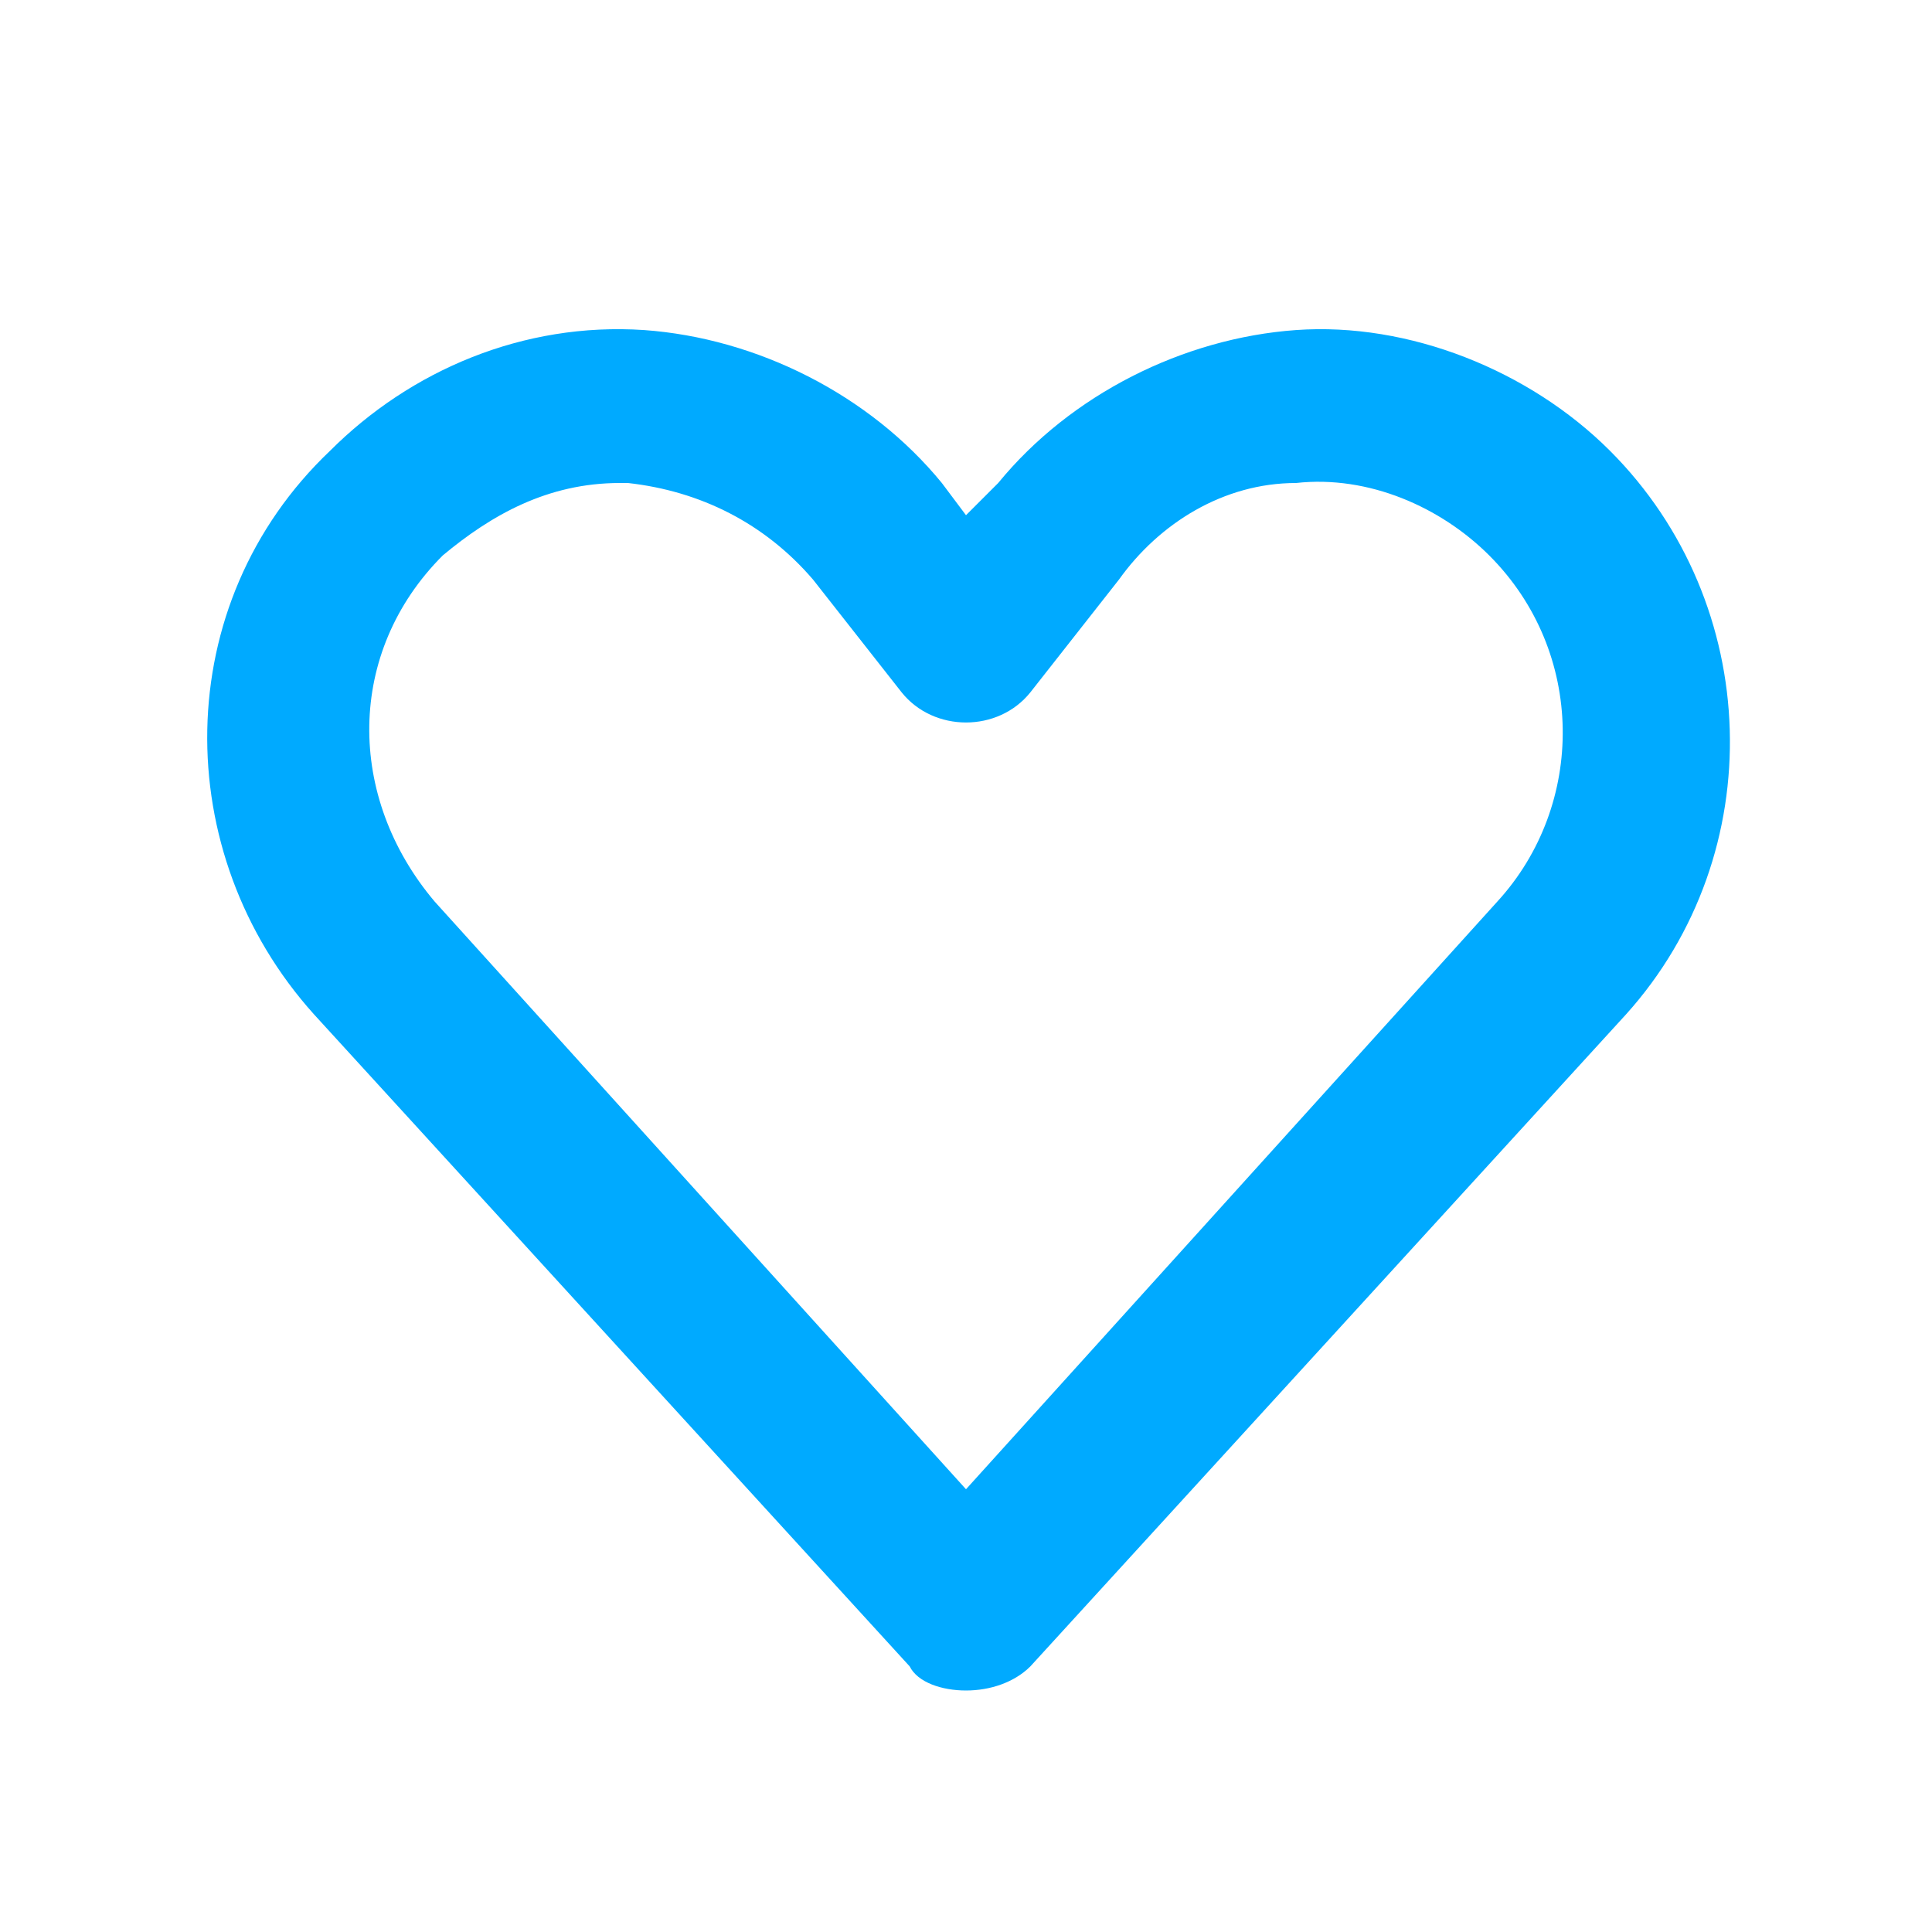
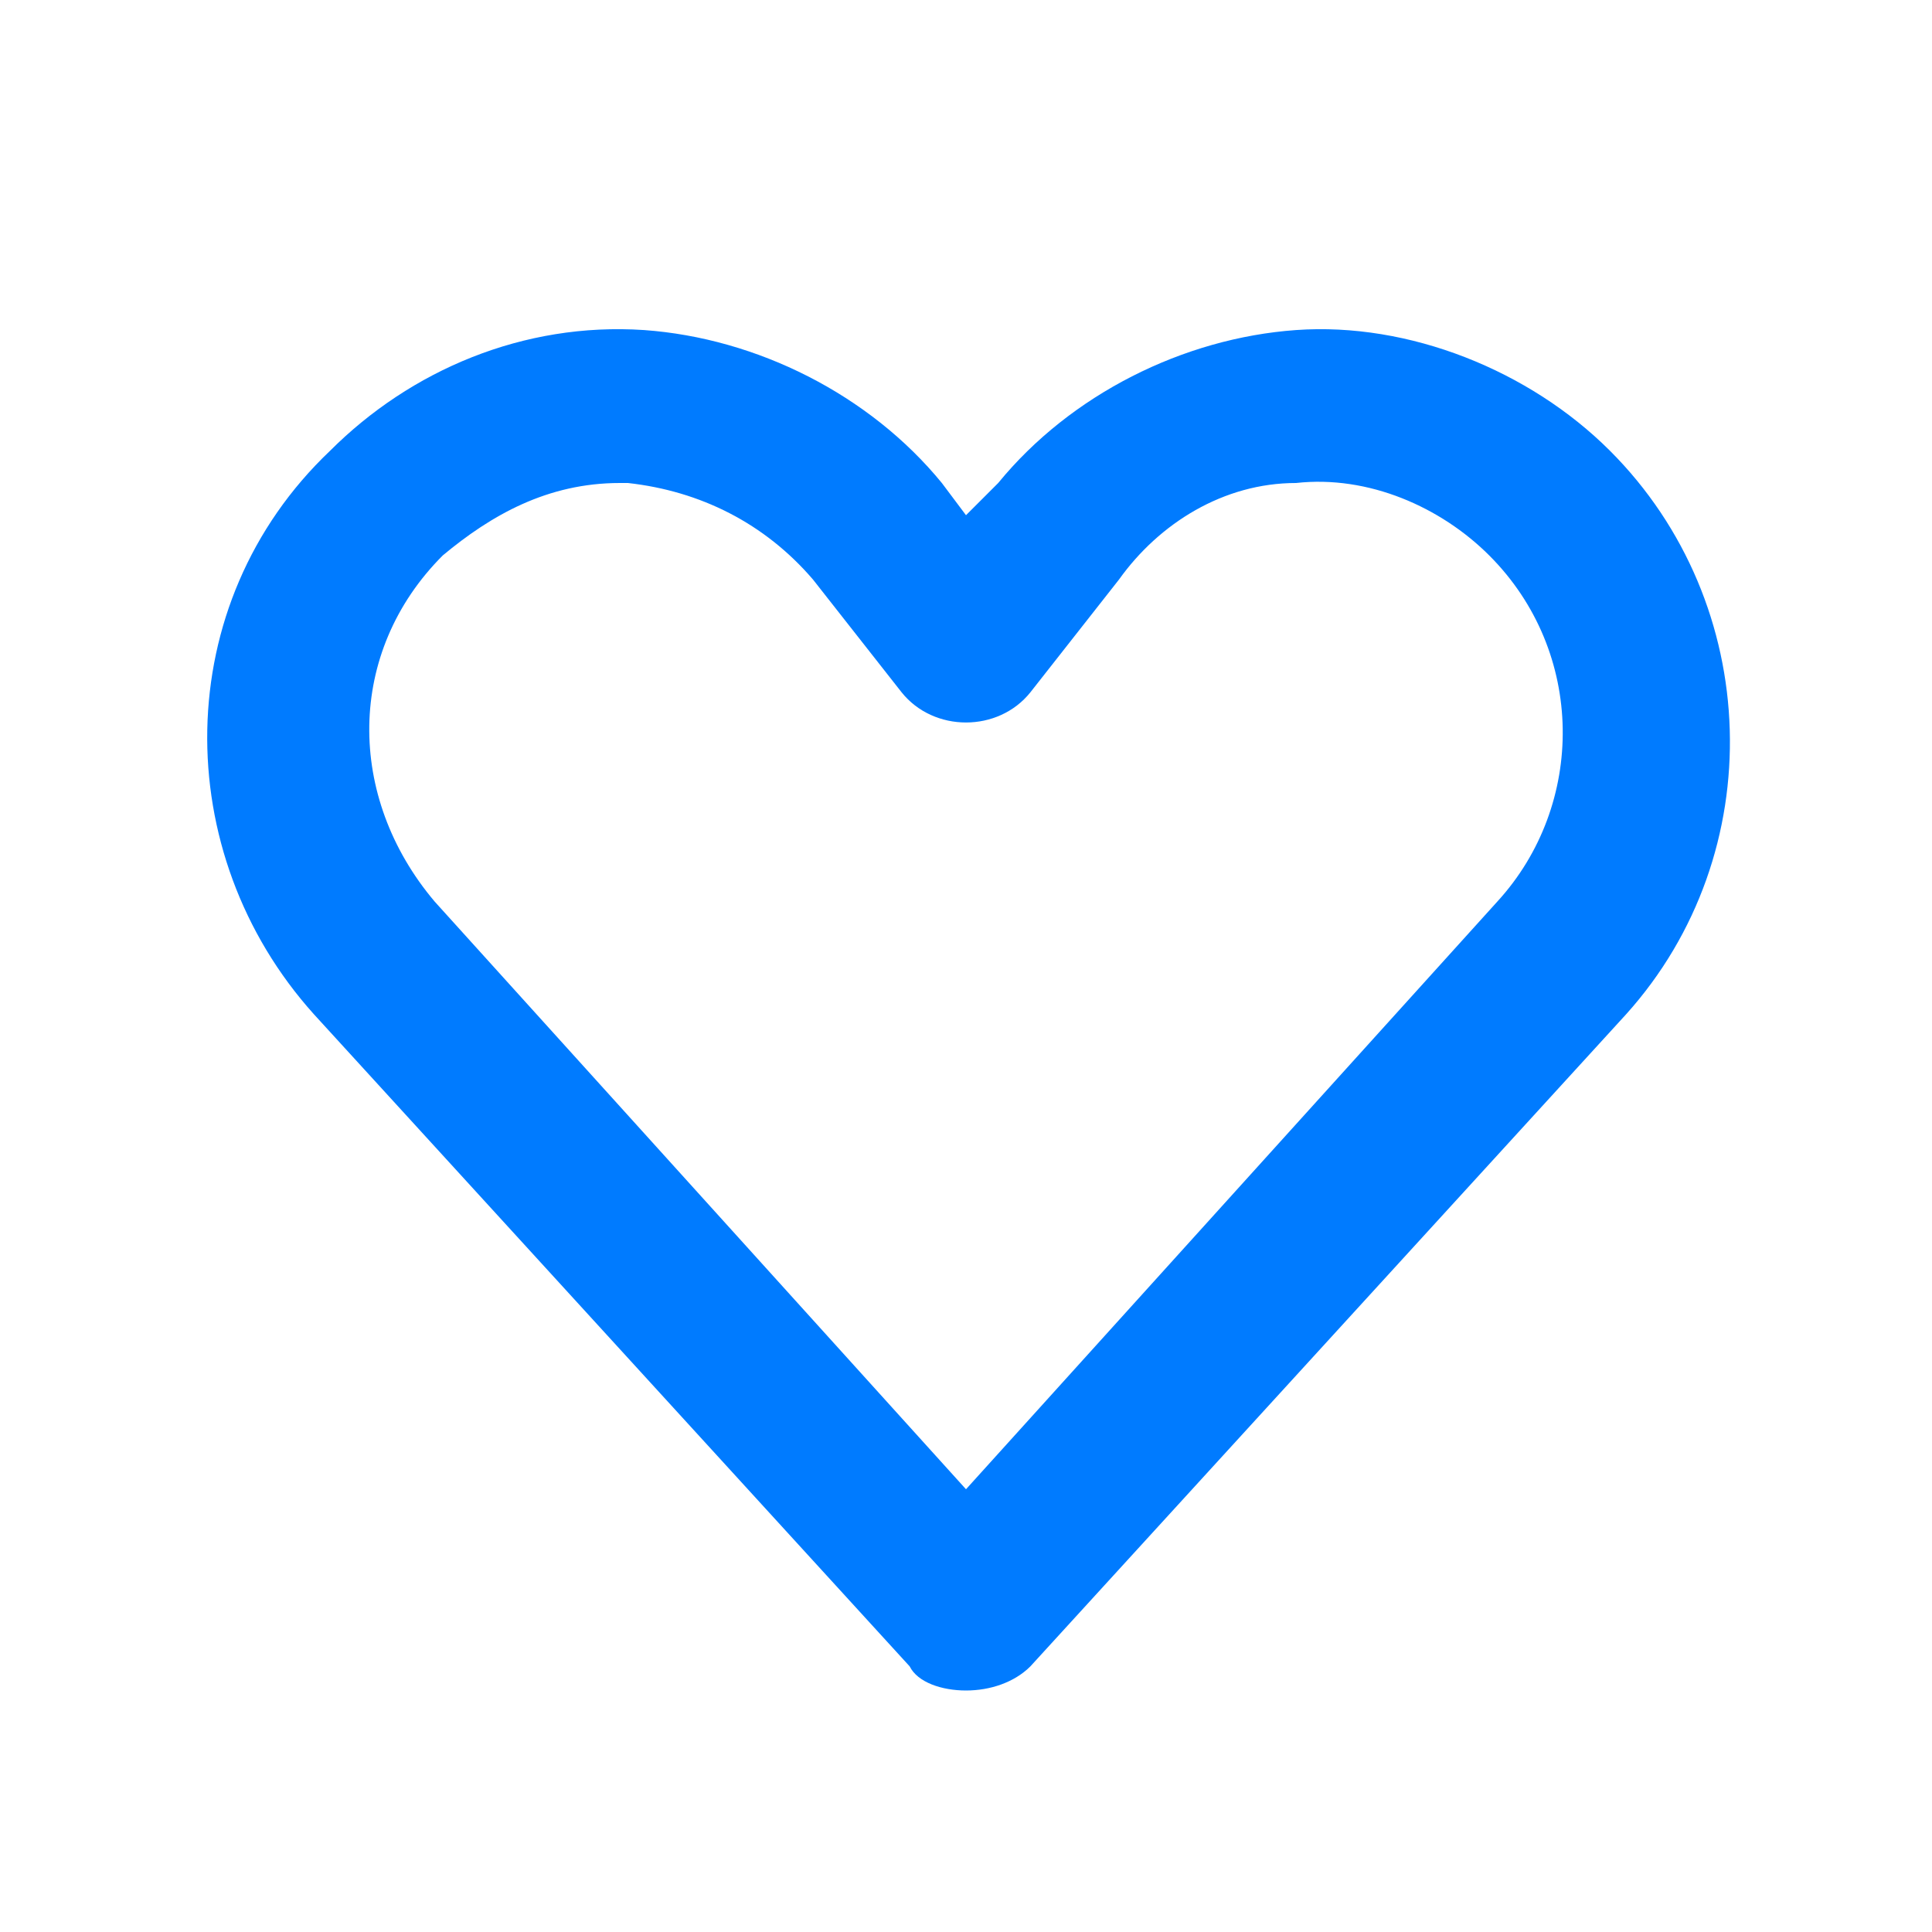
<svg xmlns="http://www.w3.org/2000/svg" id="Layer_1" enable-background="new 0 0 24 24" viewBox="0 0 24 24">
  <g>
-     <path d="m12 21c-.3 0-.6-.1-.7-.3l-7.4-8.1c-1.8-2-1.8-5.1.2-7 1-1 2.4-1.6 3.9-1.5 1.4.1 2.8.8 3.7 1.9l.3.4.4-.4c.9-1.1 2.3-1.8 3.7-1.9s2.9.5 3.9 1.5c1.9 1.9 2 5 .2 7l-7.4 8.1c-.2.2-.5.3-.8.3zm-4.3-15c-.9 0-1.6.4-2.2.9-1.2 1.2-1.2 3-.1 4.3l6.6 7.3 6.6-7.3c1.1-1.2 1.1-3.1-.1-4.3-.6-.6-1.5-1-2.4-.9-.9 0-1.7.5-2.2 1.2l-1.1 1.4c-.4.5-1.2.5-1.6 0l-1.1-1.4c-.6-.7-1.4-1.1-2.3-1.2z" fill="#000000" style="fill: rgb(0, 170, 255);" />
+     <path d="m12 21c-.3 0-.6-.1-.7-.3l-7.4-8.1c-1.8-2-1.8-5.1.2-7 1-1 2.4-1.6 3.9-1.5 1.4.1 2.8.8 3.7 1.9l.3.4.4-.4c.9-1.1 2.3-1.8 3.7-1.9s2.9.5 3.9 1.5c1.9 1.9 2 5 .2 7l-7.4 8.1c-.2.2-.5.3-.8.3zm-4.3-15c-.9 0-1.6.4-2.2.9-1.2 1.2-1.2 3-.1 4.3l6.6 7.3 6.6-7.3c1.1-1.2 1.1-3.1-.1-4.3-.6-.6-1.5-1-2.4-.9-.9 0-1.7.5-2.2 1.2l-1.1 1.4c-.4.5-1.2.5-1.6 0l-1.1-1.4c-.6-.7-1.4-1.1-2.3-1.2z" fill="#000000" style="fill: rgb(0, 123, 255);" />
  </g>
</svg>
